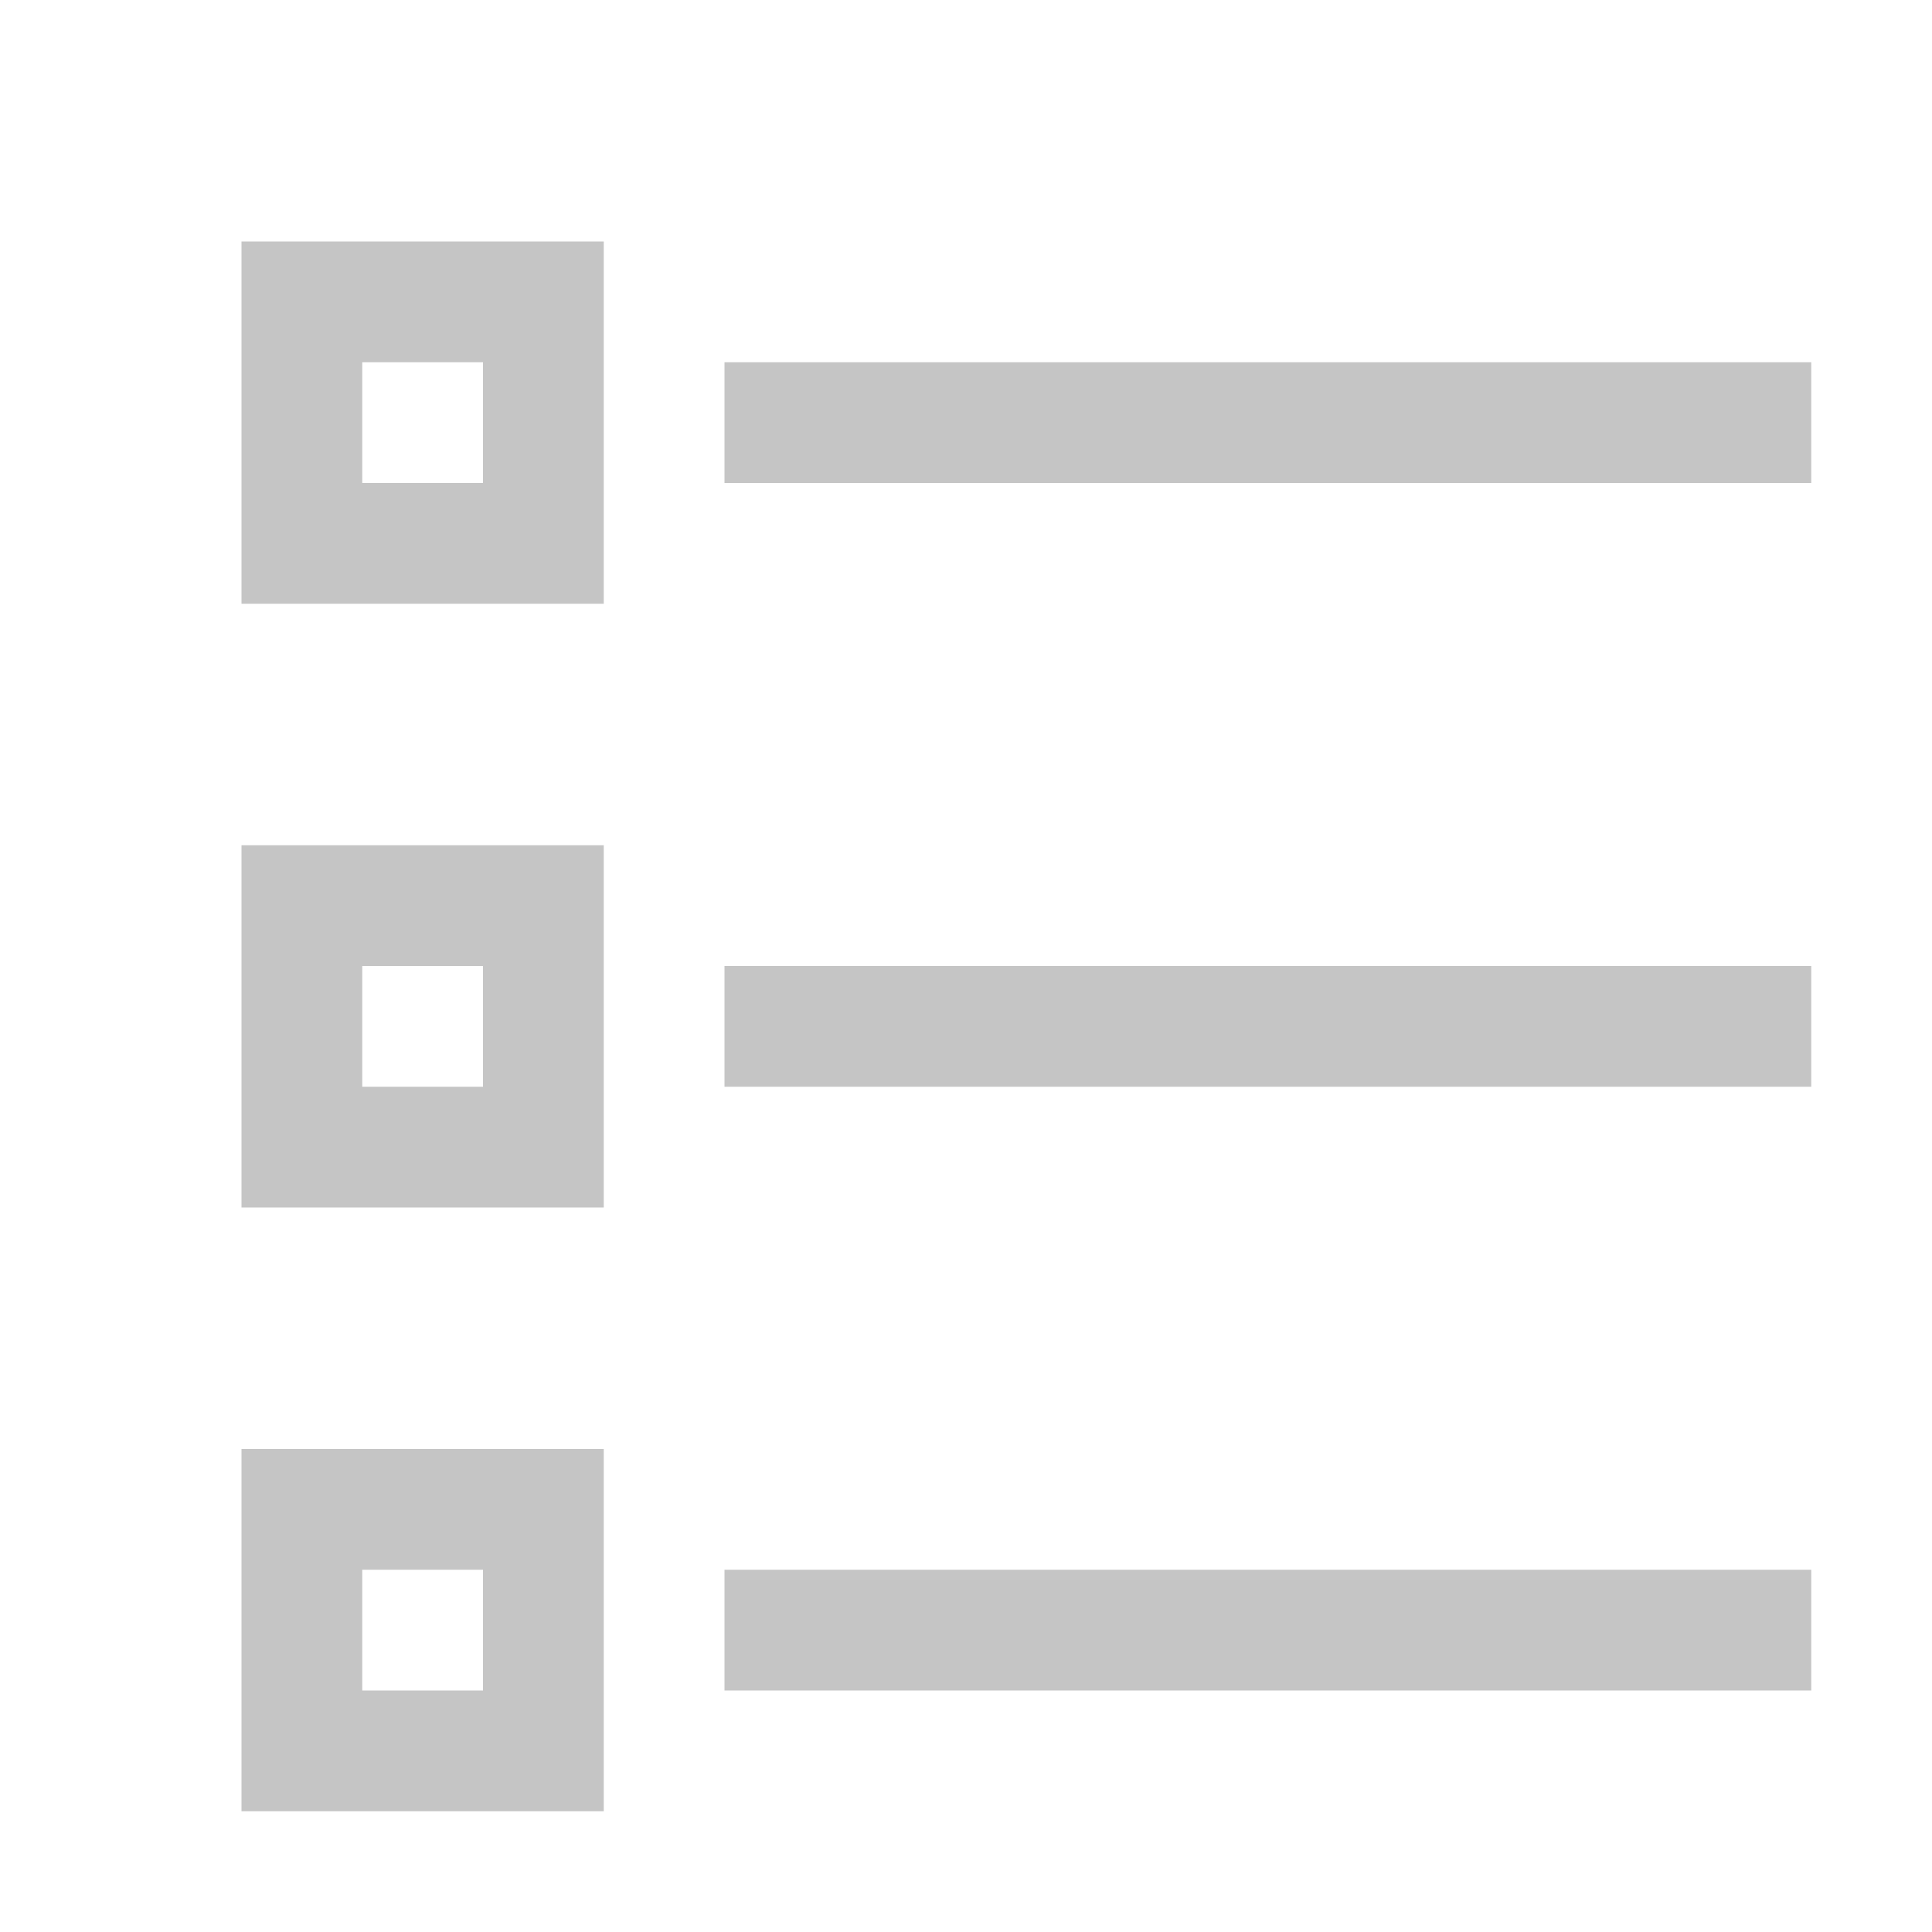
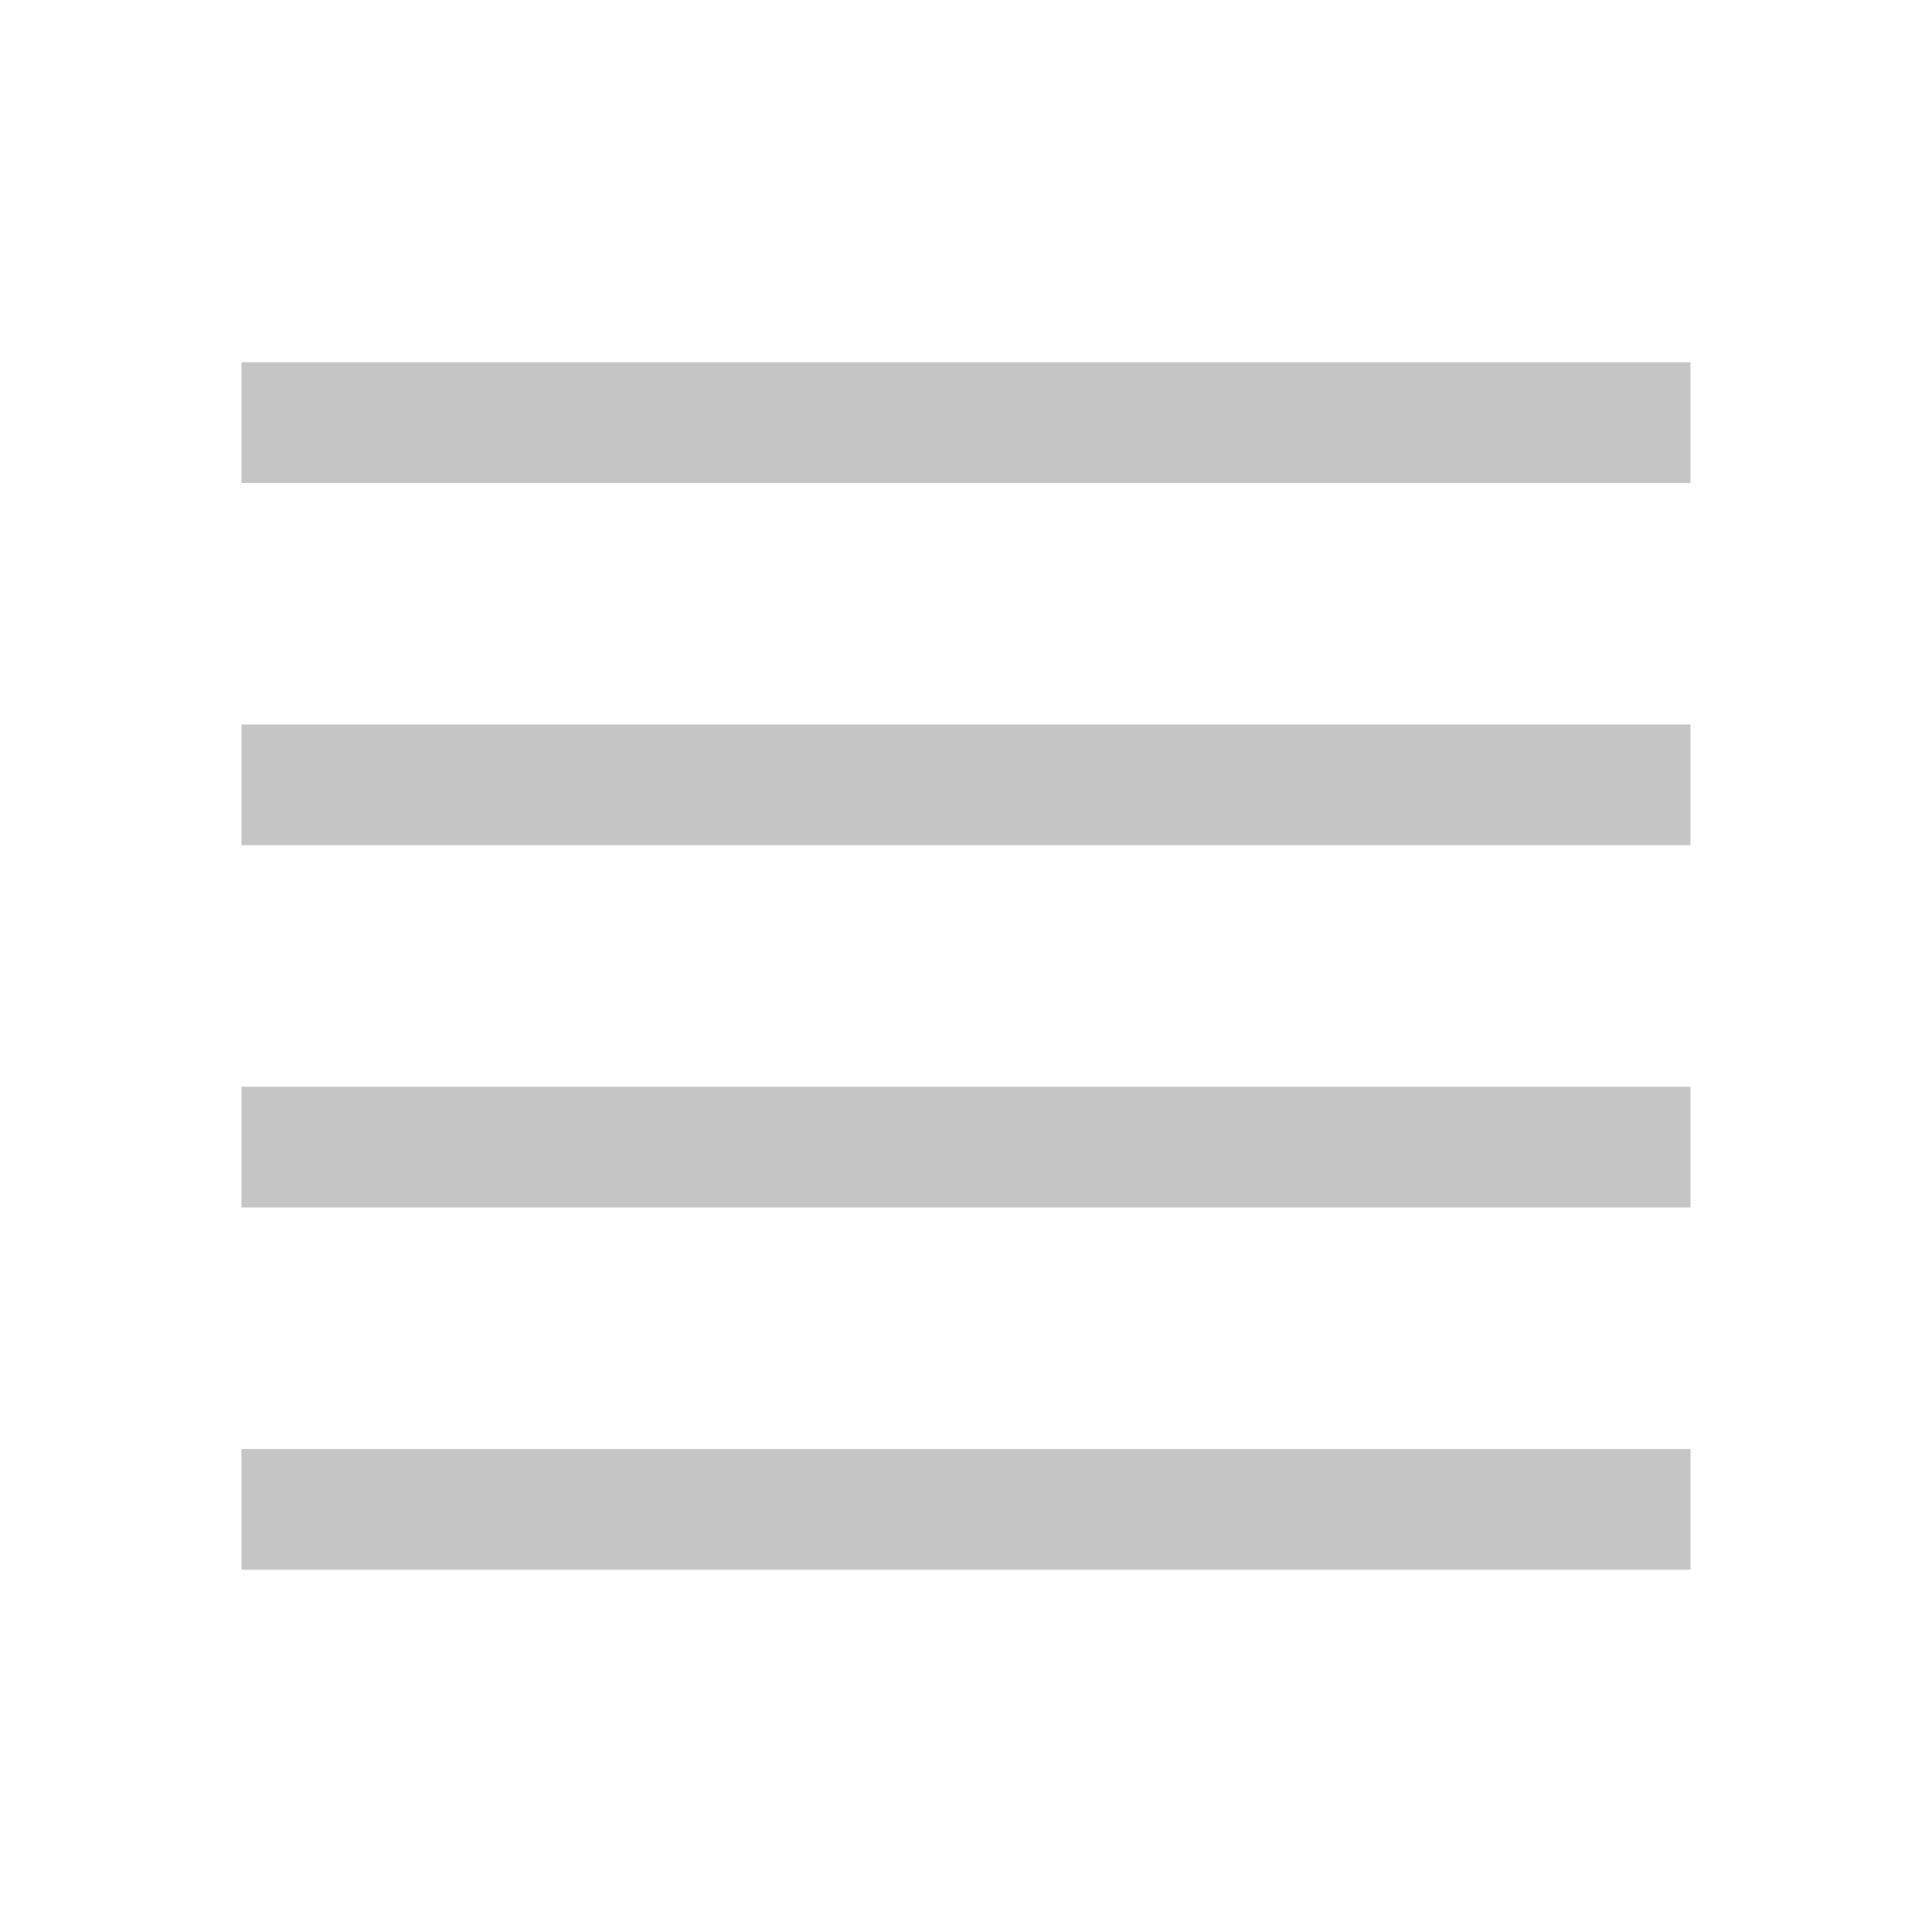
<svg xmlns="http://www.w3.org/2000/svg" width="16" height="16" viewBox="0 0 16 16" fill="none">
-   <path d="M2 2V5H5V2H2ZM4 4H3V3H4V4Z" fill="#C5C5C5" />
-   <path d="M2 7V10H5V7H2ZM4 9H3V8H4V9Z" fill="#C5C5C5" />
-   <path d="M2 12V15H5V12H2ZM4 14H3V13H4V14Z" fill="#C5C5C5" />
-   <path d="M15 3H6V4H15V3Z" fill="#C5C5C5" />
-   <path d="M15 8H6V9H15V8Z" fill="#C5C5C5" />
-   <path d="M15 13H6V14H15V13Z" fill="#C5C5C5" />
+   <path d="M2 10V9H14V10H2ZM2 6H14V7H2V6ZM14 3V4H2V3H14Z" fill="#C5C5C5" />
+   <path d="M2 12V13H14V12H2Z" fill="#C5C5C5" />
</svg>
